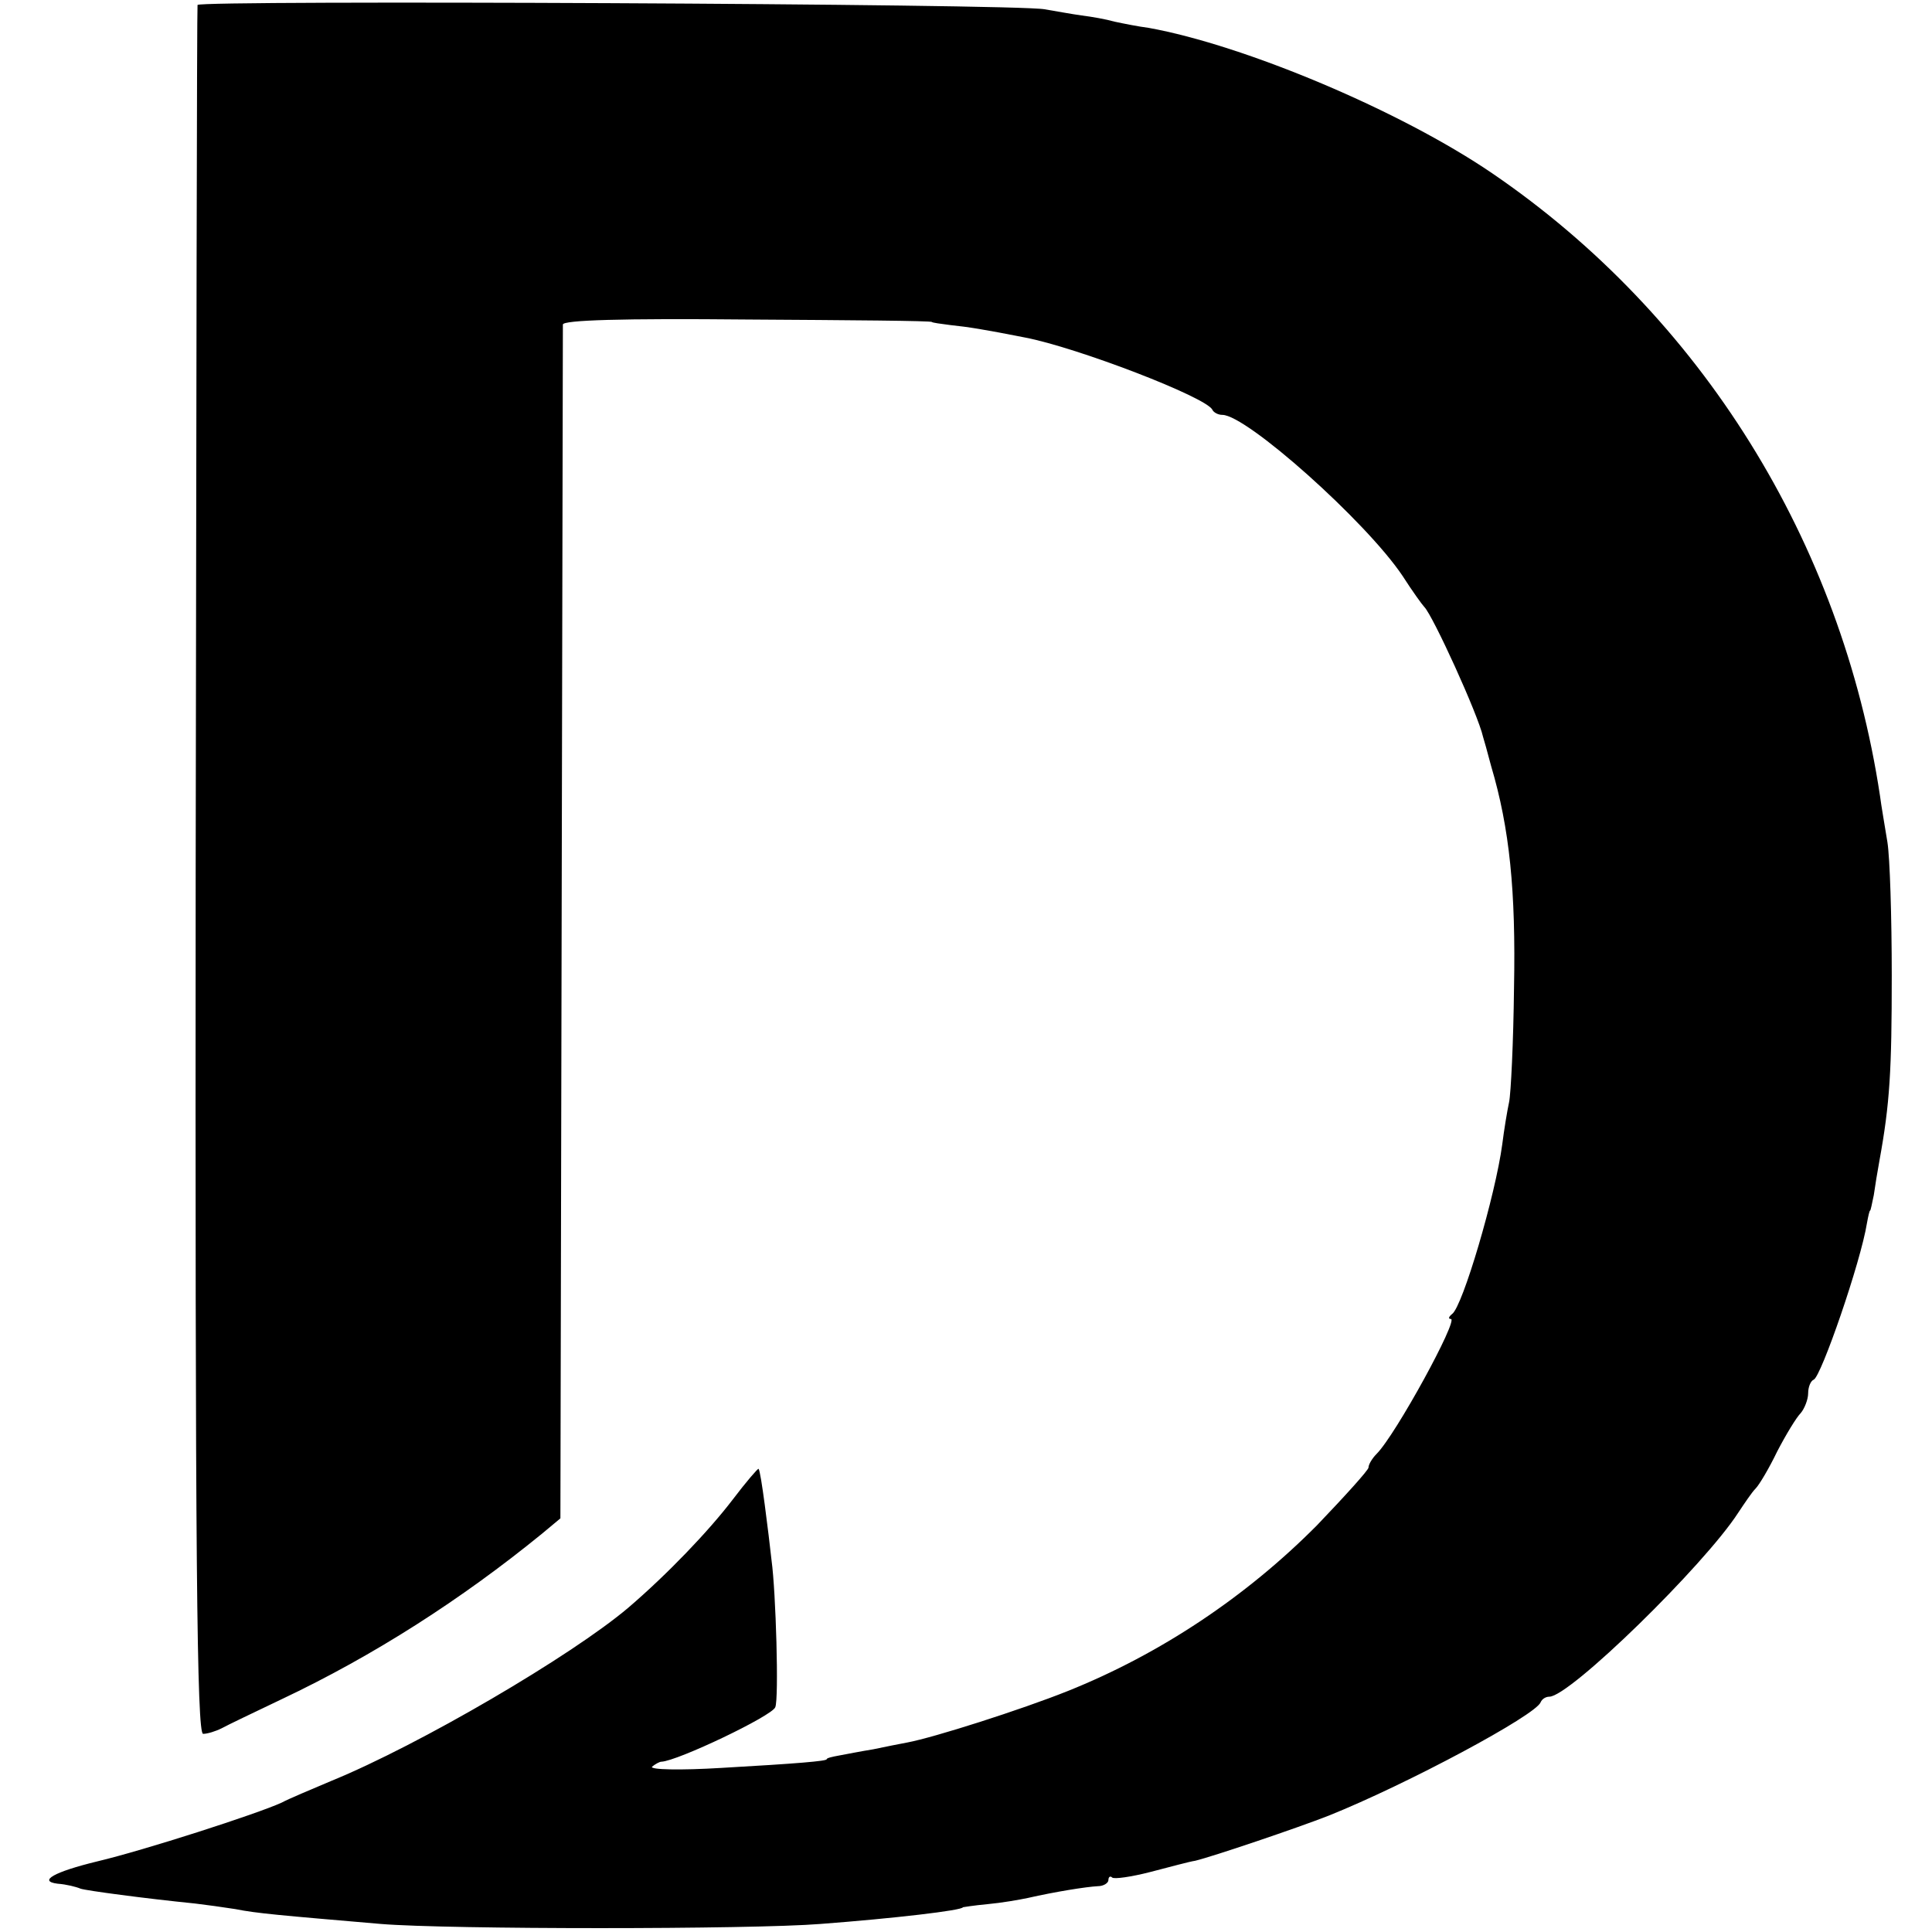
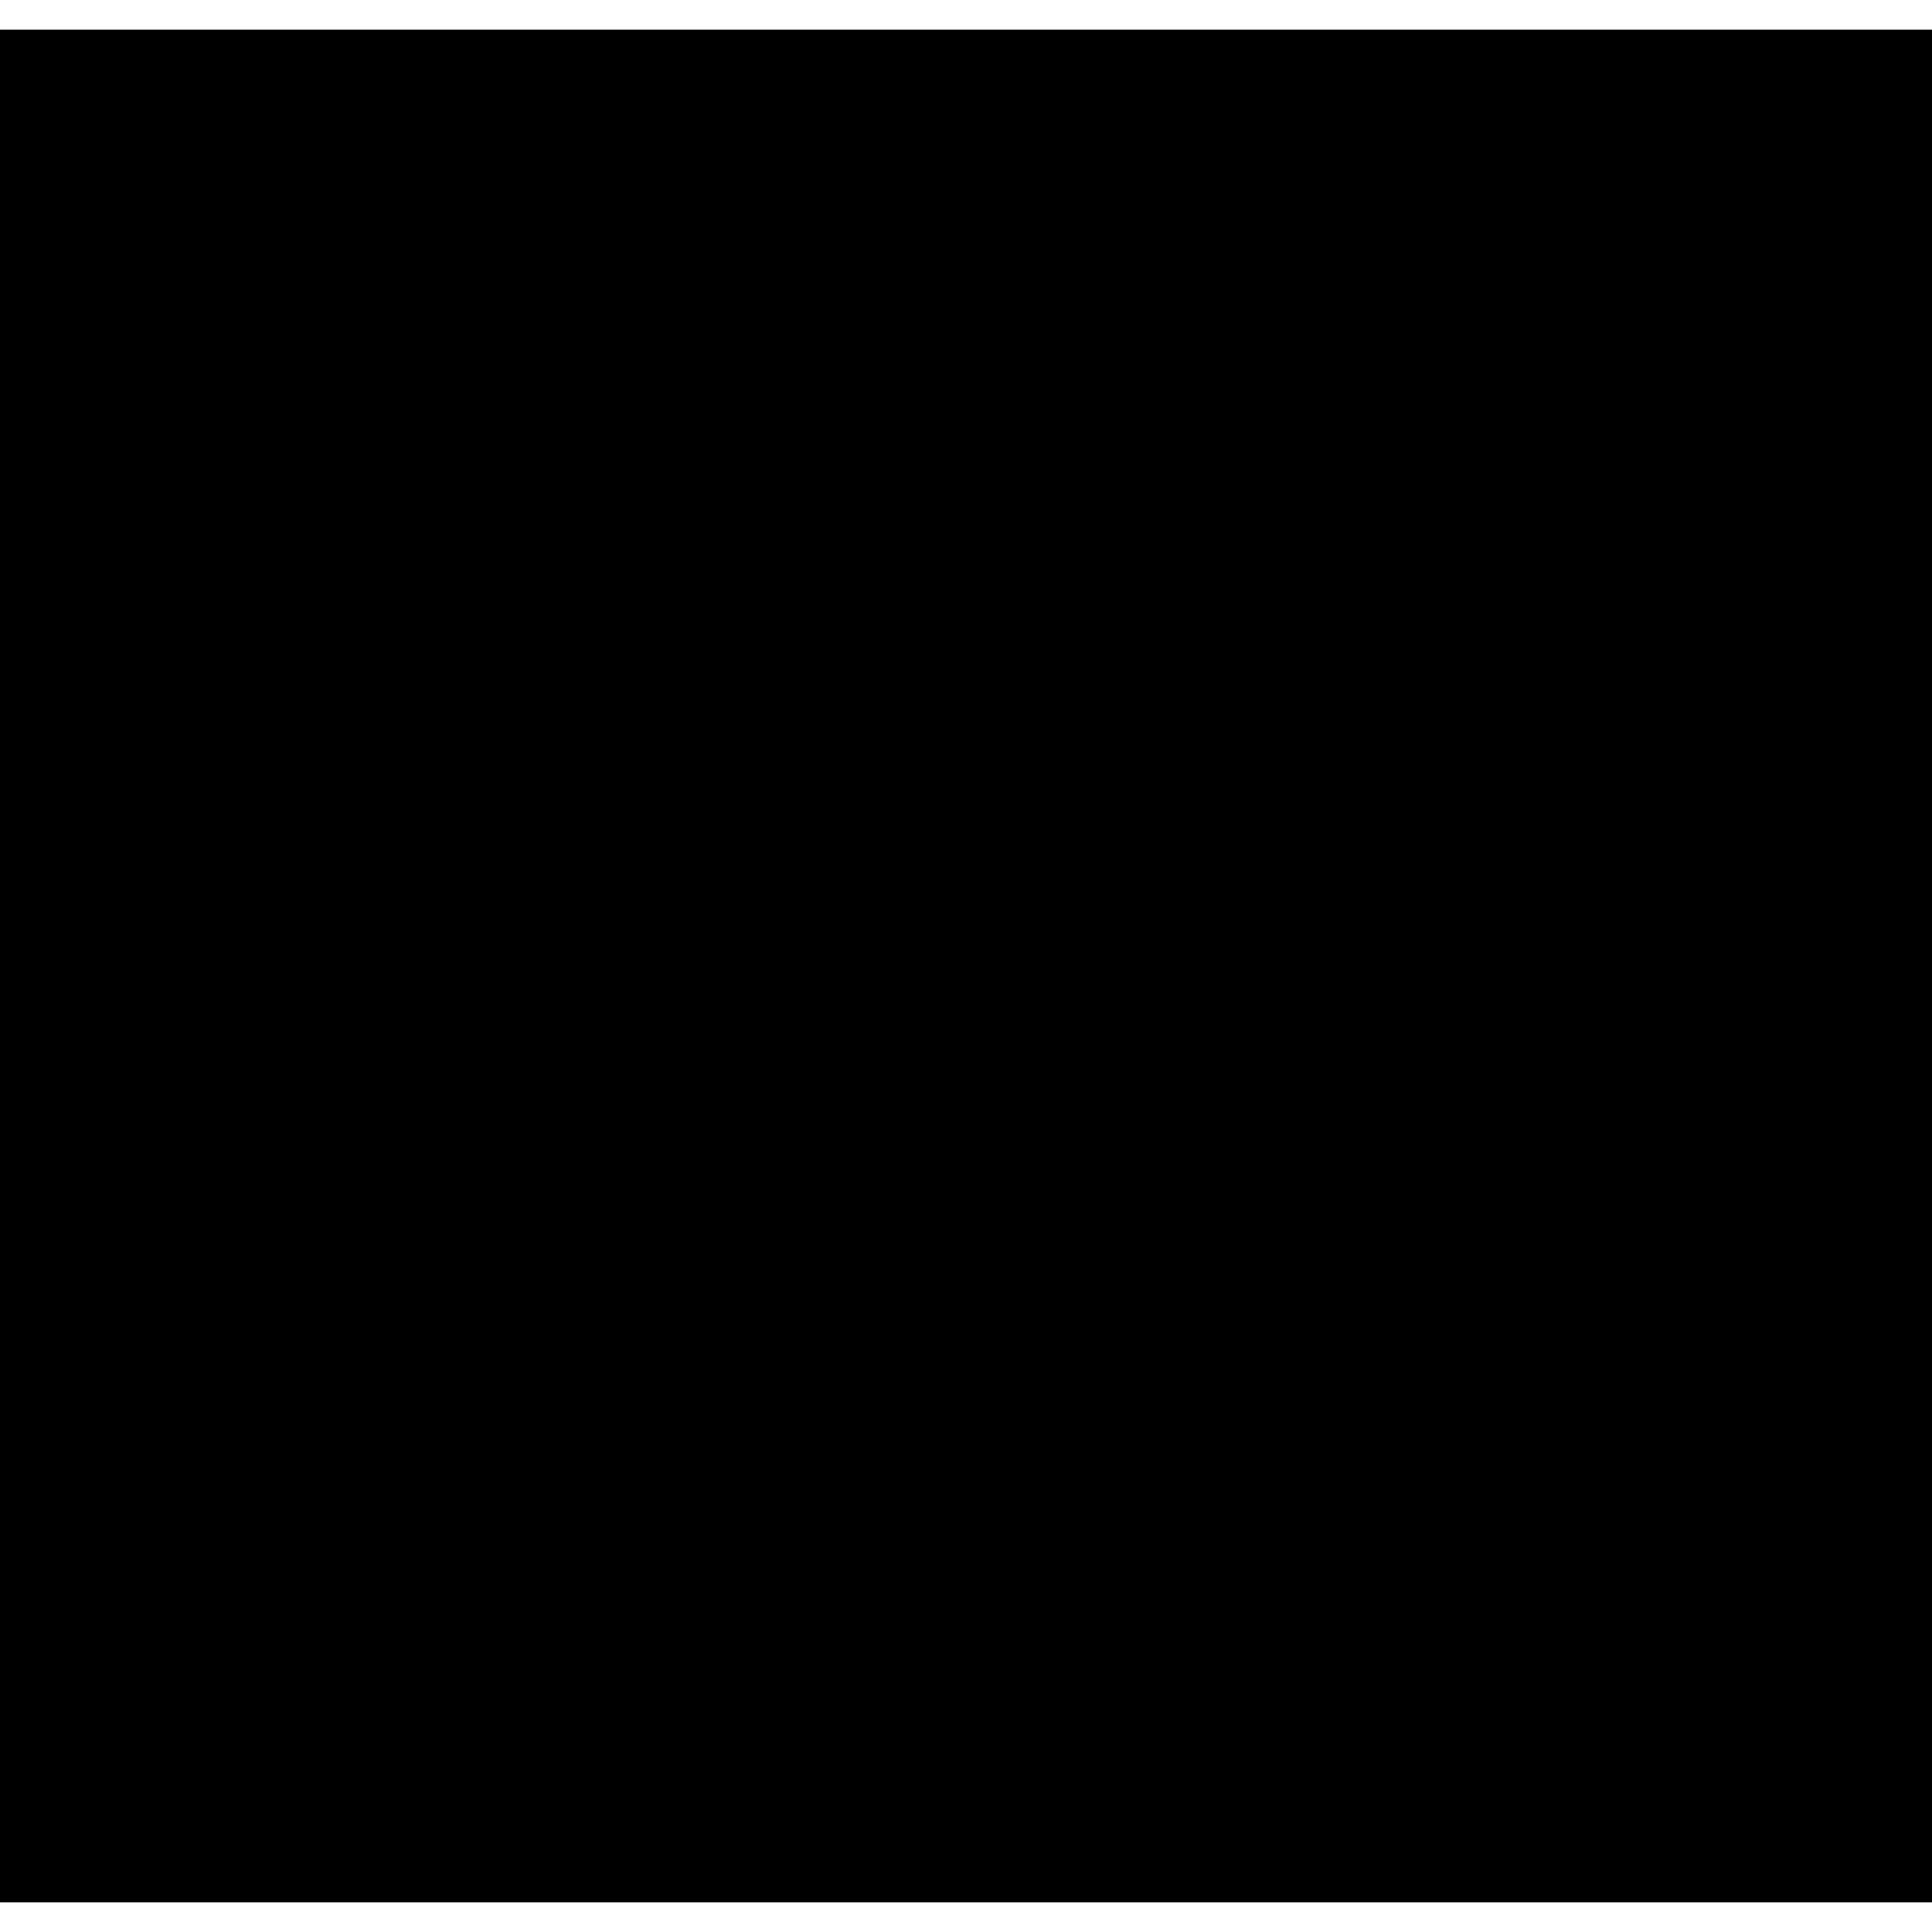
- <svg xmlns="http://www.w3.org/2000/svg" version="1.0" width="312pt" height="312pt" viewBox="0 0 312 312" preserveAspectRatio="xMidYMid meet">
-   <g transform="translate(0,312) scale(0.1,-0.1)" fill="#000000" stroke="none">
-     <path d="M319 3112 c-1 -4 -2 -634 -3 -1399 -1 -1116 2 -1393 12 -1393 7 0 20 4 30 9 9 5 53 26 97 47 148 70 290 161 420 267 l30 25 2 959 c1 527 2 963 2 969 1 7 93 10 299 8 163 -1 297 -2 297 -4 0 -1 14 -3 30 -5 29 -3 54 -7 120 -20 84 -16 295 -97 303 -117 2 -4 9 -8 16 -8 39 0 232 -172 291 -260 16 -25 32 -47 35 -50 14 -14 87 -174 95 -210 1 -3 7 -24 13 -47 30 -101 40 -202 37 -358 -1 -88 -5 -171 -8 -185 -3 -14 -8 -44 -11 -68 -11 -82 -64 -262 -81 -274 -5 -4 -7 -8 -2 -8 13 0 -89 -187 -120 -218 -7 -7 -13 -17 -13 -22 0 -4 -38 -46 -83 -93 -114 -115 -253 -208 -403 -268 -75 -30 -216 -75 -259 -83 -11 -2 -36 -7 -55 -11 -19 -3 -44 -8 -55 -10 -11 -2 -20 -4 -20 -6 0 -3 -47 -7 -170 -14 -66 -4 -116 -3 -112 2 5 4 12 8 15 8 26 1 179 74 184 88 6 14 1 186 -6 237 -2 19 -7 60 -11 90 -4 30 -8 56 -10 58 -1 1 -20 -21 -42 -50 -39 -51 -105 -120 -168 -174 -92 -78 -338 -222 -480 -280 -33 -14 -69 -29 -80 -35 -39 -18 -222 -77 -298 -95 -70 -17 -96 -32 -64 -36 14 -1 30 -5 37 -8 8 -3 105 -16 185 -24 17 -2 46 -6 65 -9 35 -7 72 -10 235 -24 109 -9 598 -9 710 0 119 9 230 22 230 27 0 0 18 3 40 5 22 2 51 7 65 10 44 10 94 18 113 19 9 0 17 5 17 10 0 5 3 7 6 4 3 -3 31 1 62 9 31 8 64 17 72 18 29 7 165 53 216 73 127 51 334 162 342 183 2 5 8 9 14 9 33 0 250 212 305 297 10 15 22 33 28 39 6 6 22 33 35 60 14 27 31 55 38 62 6 7 12 22 12 32 0 10 4 20 9 22 12 5 76 190 86 253 2 11 4 20 5 20 1 0 3 11 6 25 2 14 6 39 9 55 17 93 20 146 20 300 0 94 -3 190 -7 215 -4 25 -10 59 -12 75 -62 410 -289 775 -626 1005 -148 101 -400 207 -555 235 -16 2 -41 7 -55 10 -14 4 -37 8 -53 10 -15 2 -42 7 -60 10 -45 9 -1367 15 -1368 7z" />
+ <svg xmlns="http://www.w3.org/2000/svg" version="1.0" width="260pt" height="260pt" viewBox="0 0 260 260" preserveAspectRatio="xMidYMid meet">
+   <g transform="translate(0,260) scale(0.1,-0.1)" fill="#000000" stroke="none">
+     <path d="M0 1300 l0 -1260 1300 0 1300 0 0 1260 0 1260 -1300 0 -1300 0 0 -1260z" />
  </g>
</svg>
